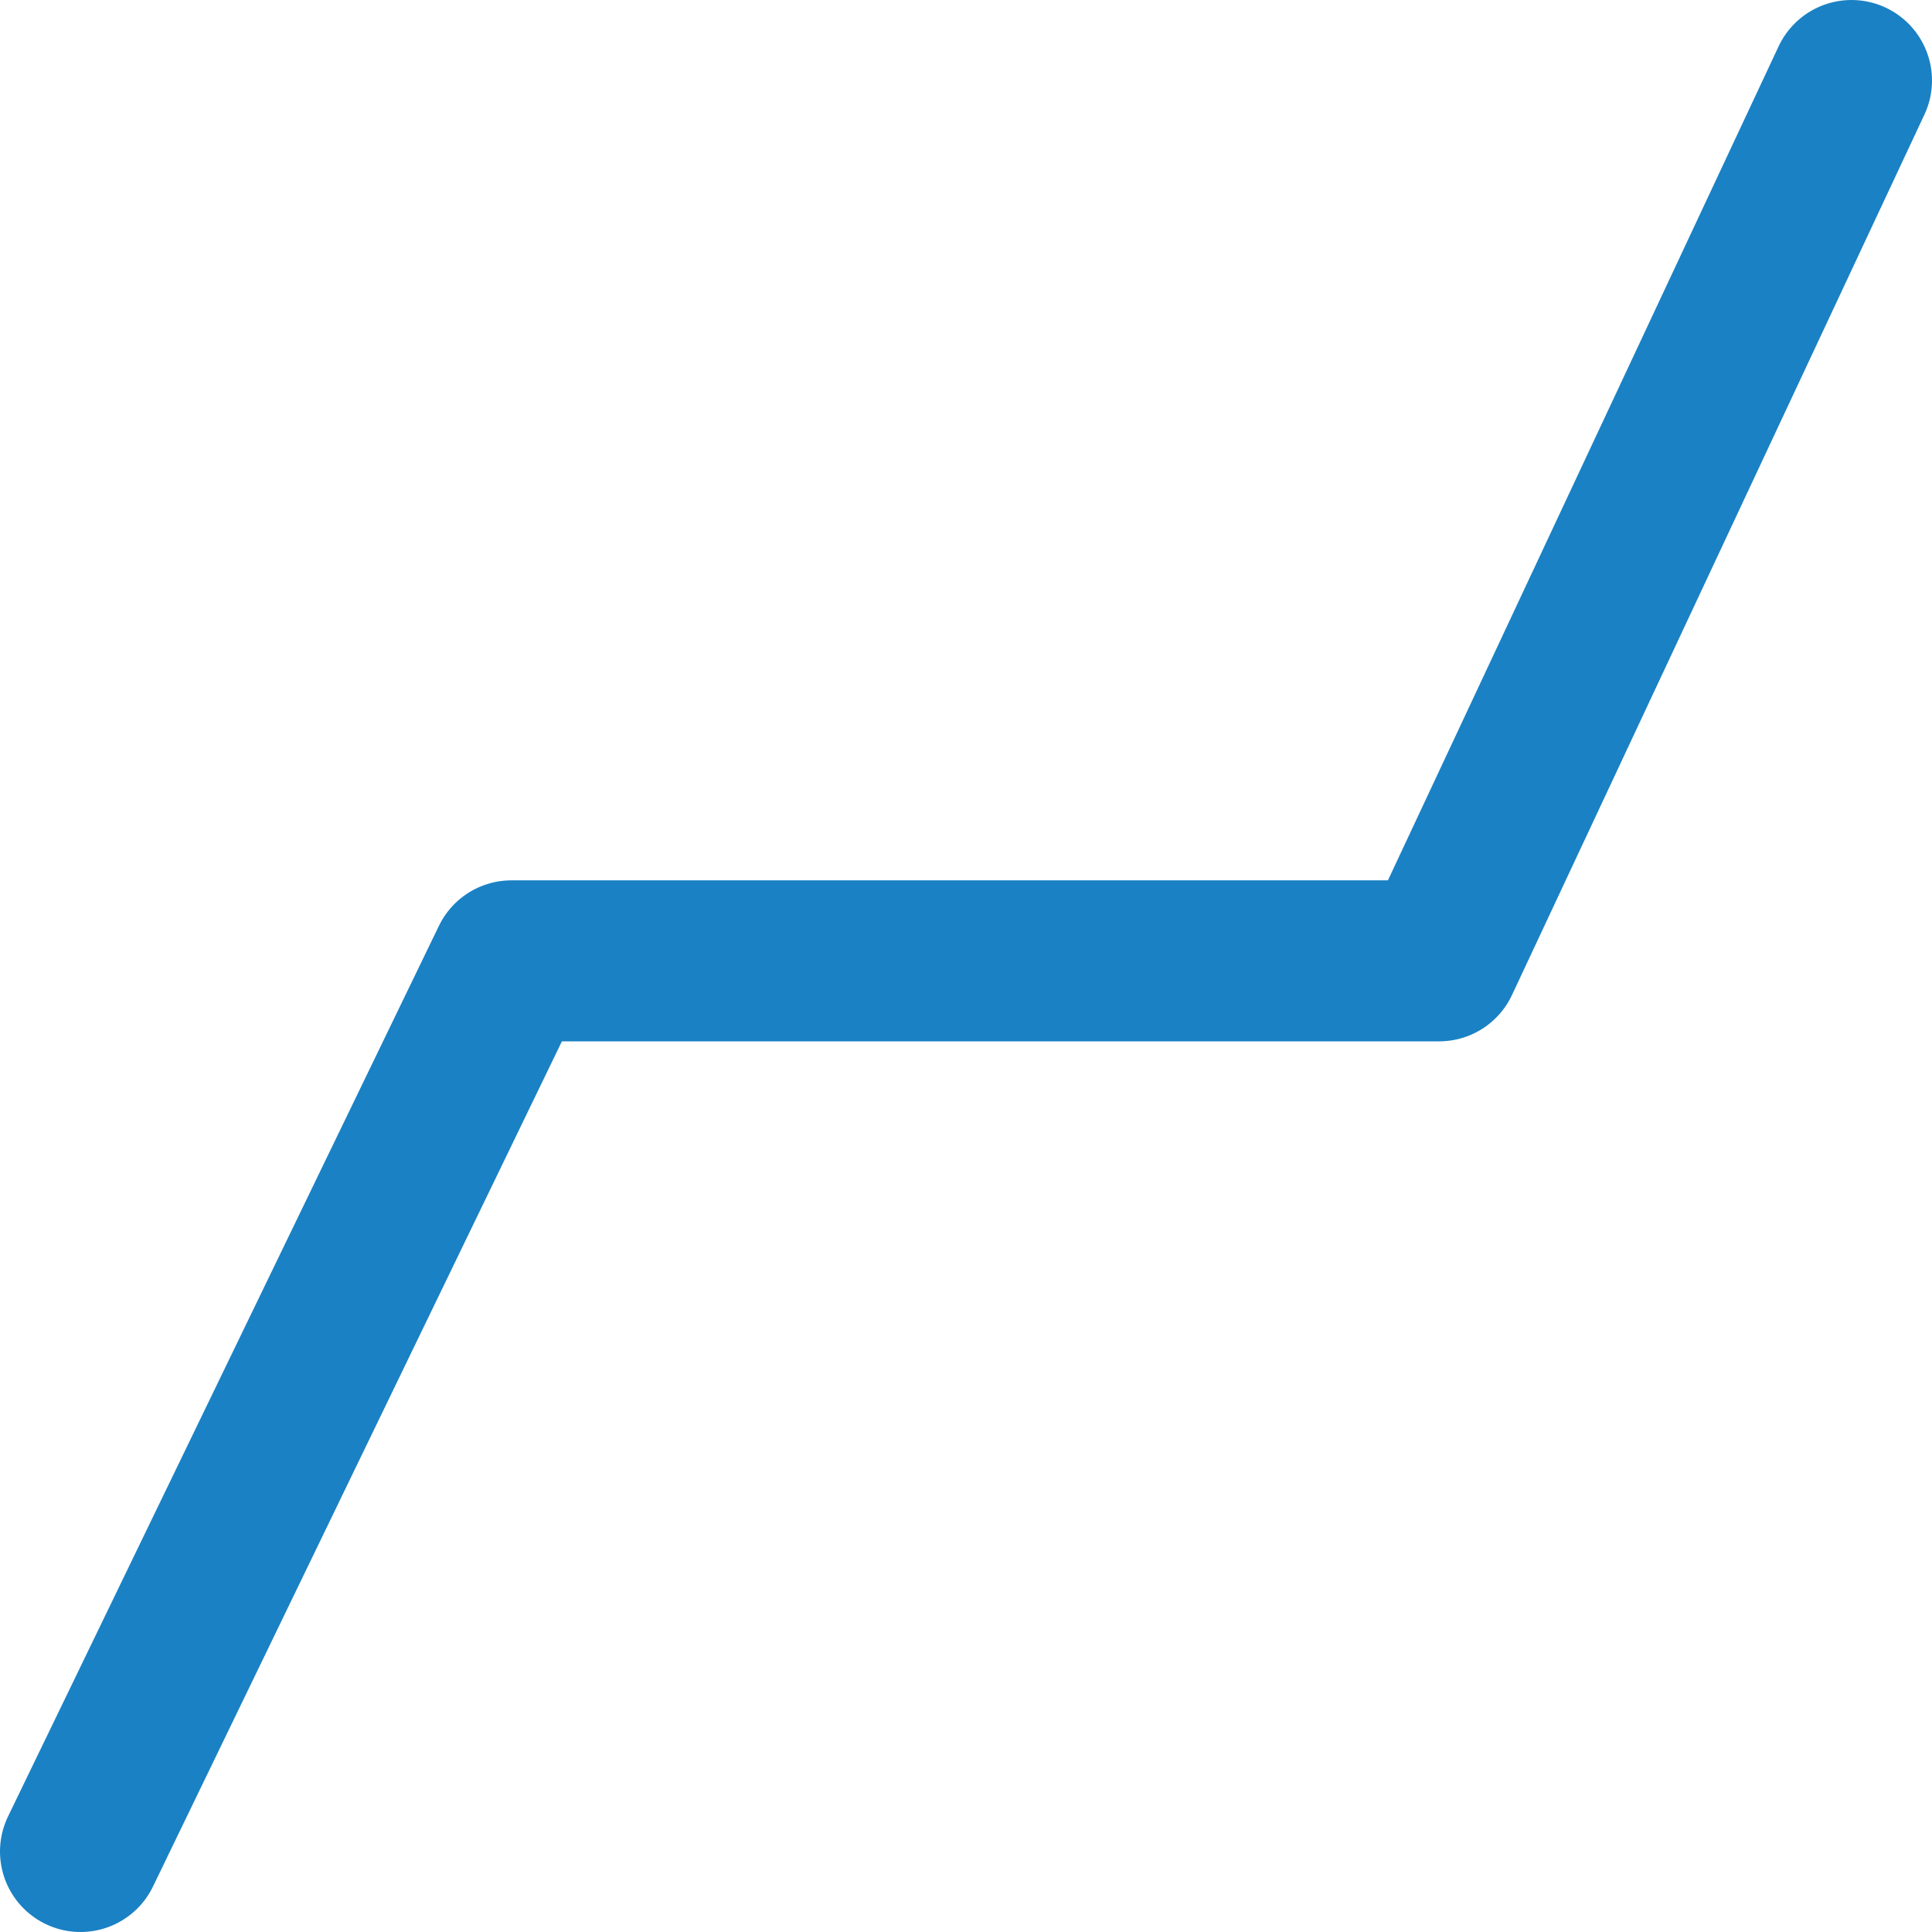
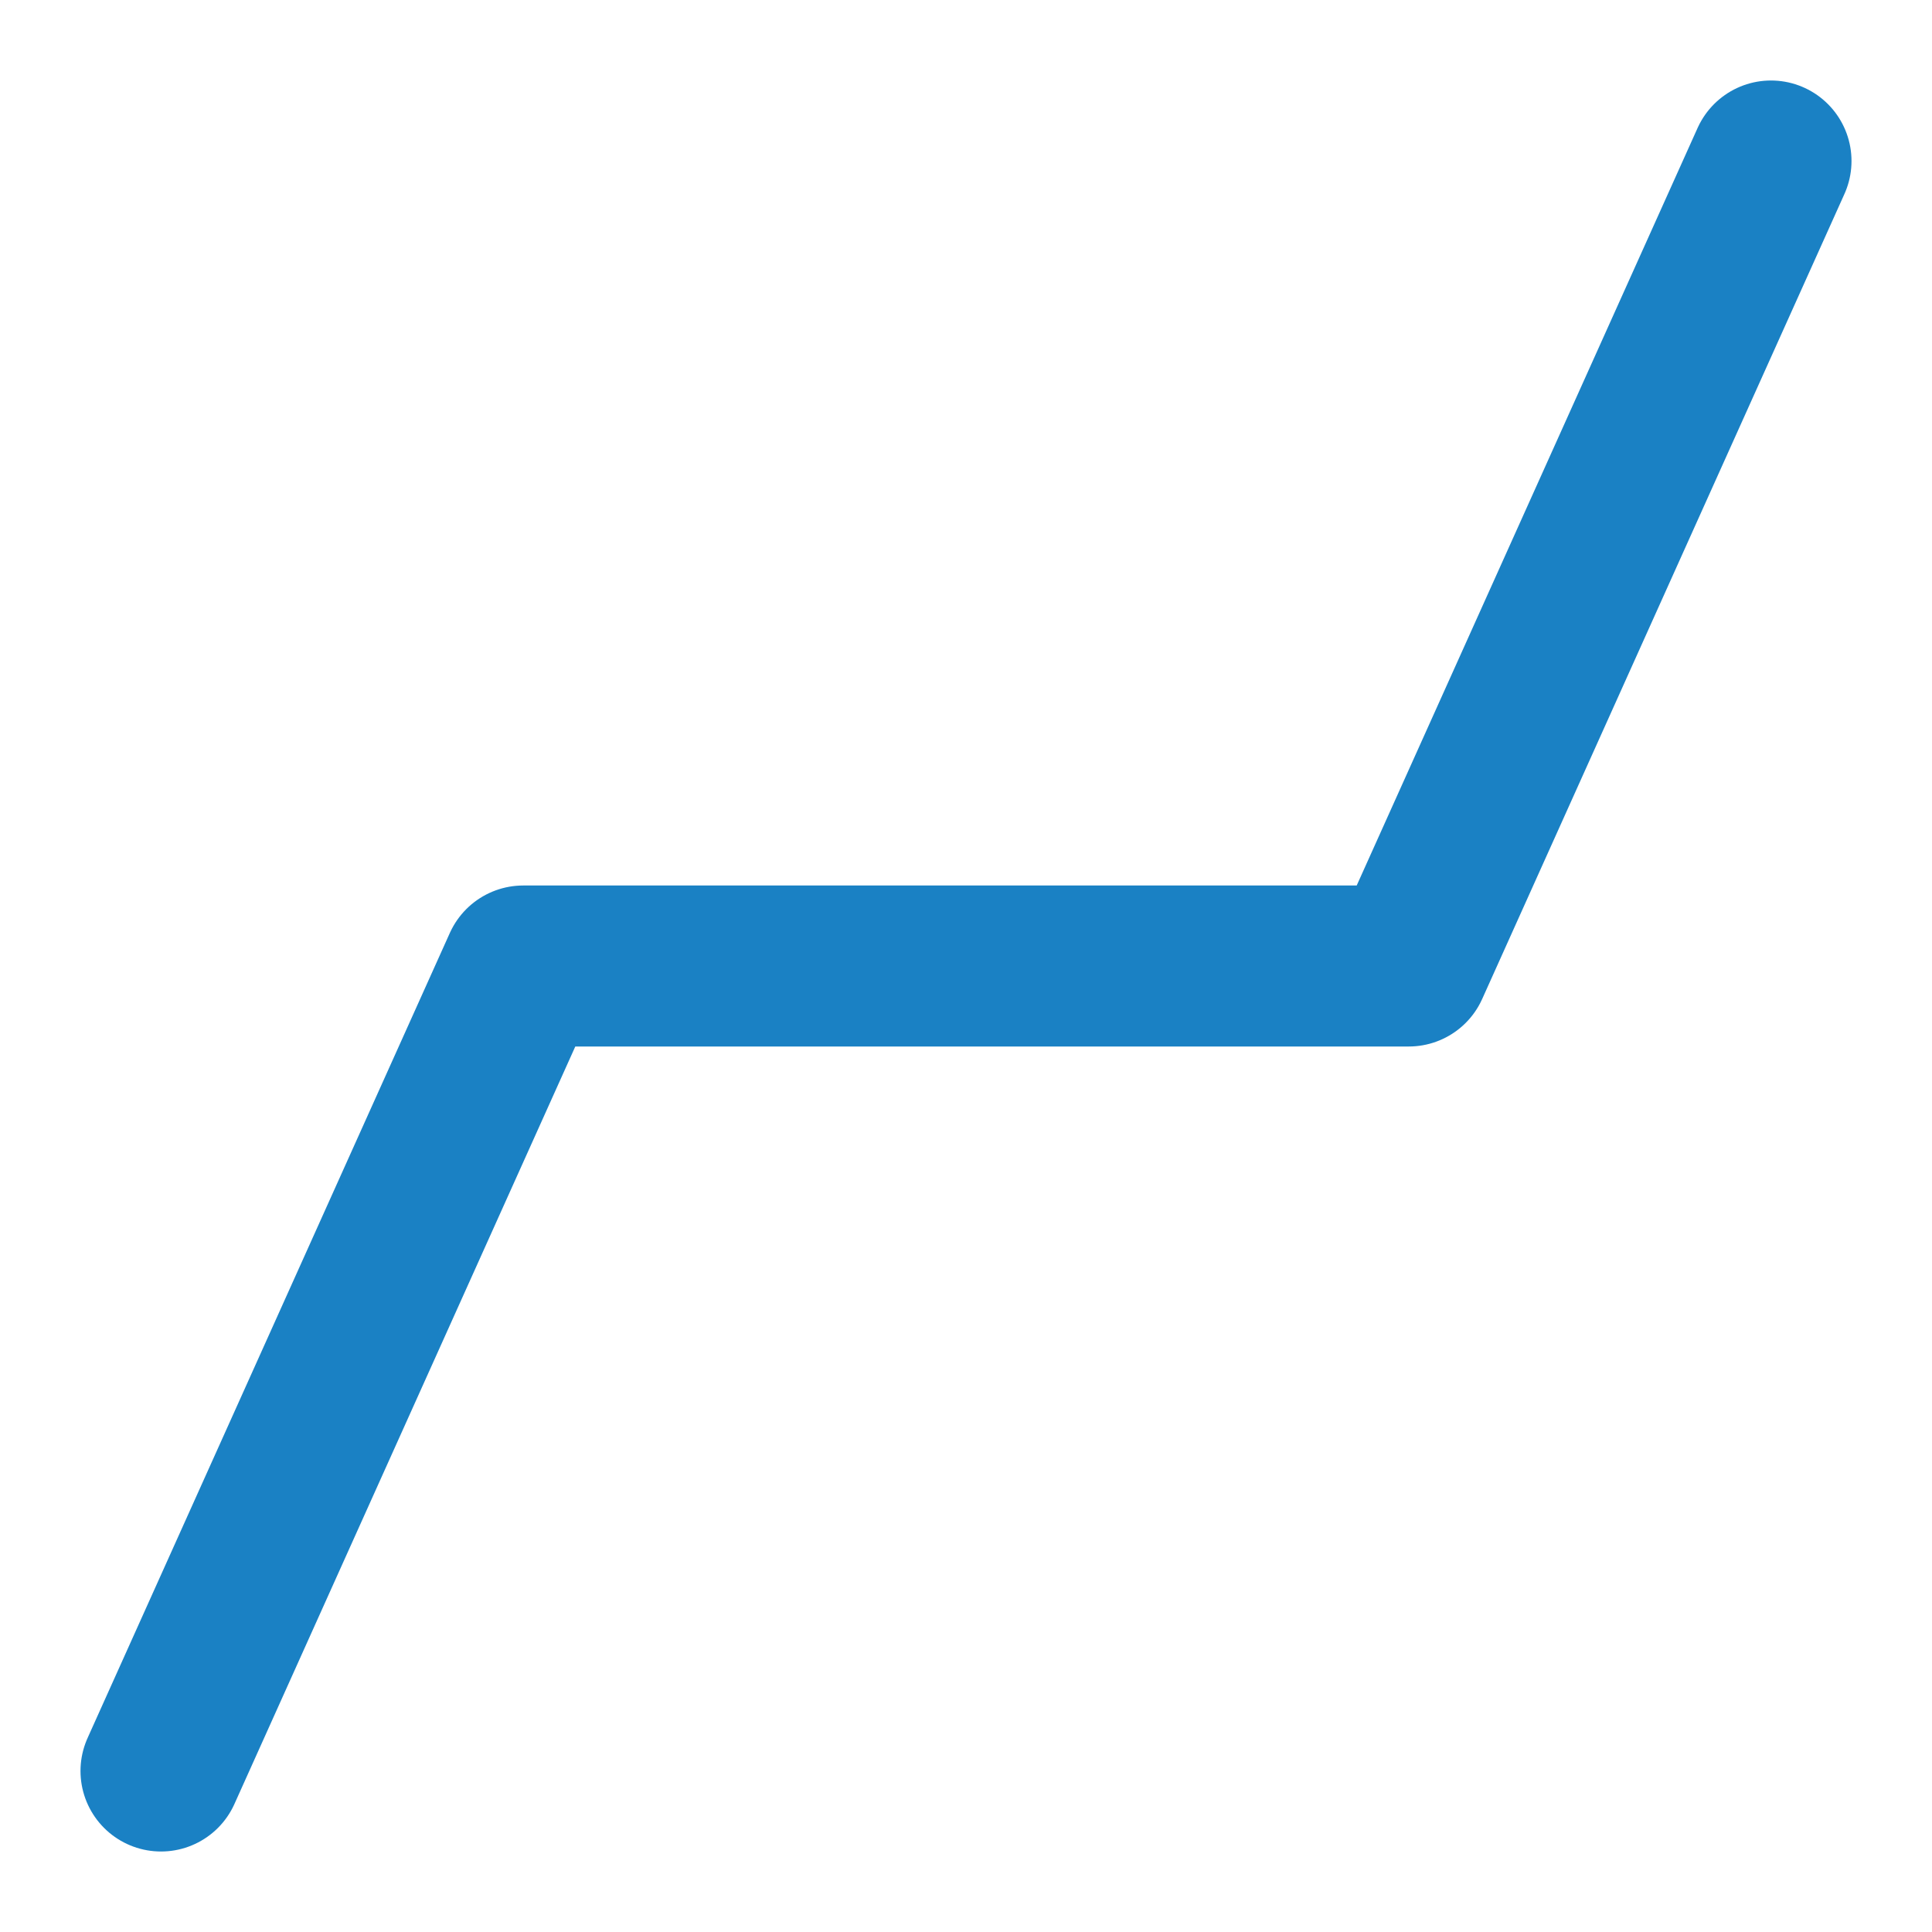
<svg xmlns="http://www.w3.org/2000/svg" id="Слой_1" data-name="Слой 1" viewBox="0 0 24 24" version="1.1">
  <defs id="defs400">
    <style id="style398">.cls-1{fill:none;stroke:#545454;stroke-linecap:round;stroke-linejoin:round;stroke-width:2px;}</style>
  </defs>
-   <polyline class="cls-1" points="24 2 18.877 12.936 7.353 12.936 2 24" id="polyline404" transform="translate(-1,-1)" style="stroke:#1a81c4;stroke-opacity:1" />
+   <path id="polyline404" style="fill:none;stroke:#1a81c4;stroke-width:2px;stroke-linecap:round;stroke-linejoin:round;stroke-opacity:1" transform="translate(-1,-1)" d="M 23,3 18.5,13 H 7.5 L 3,23" class="cls-1" />
</svg>
